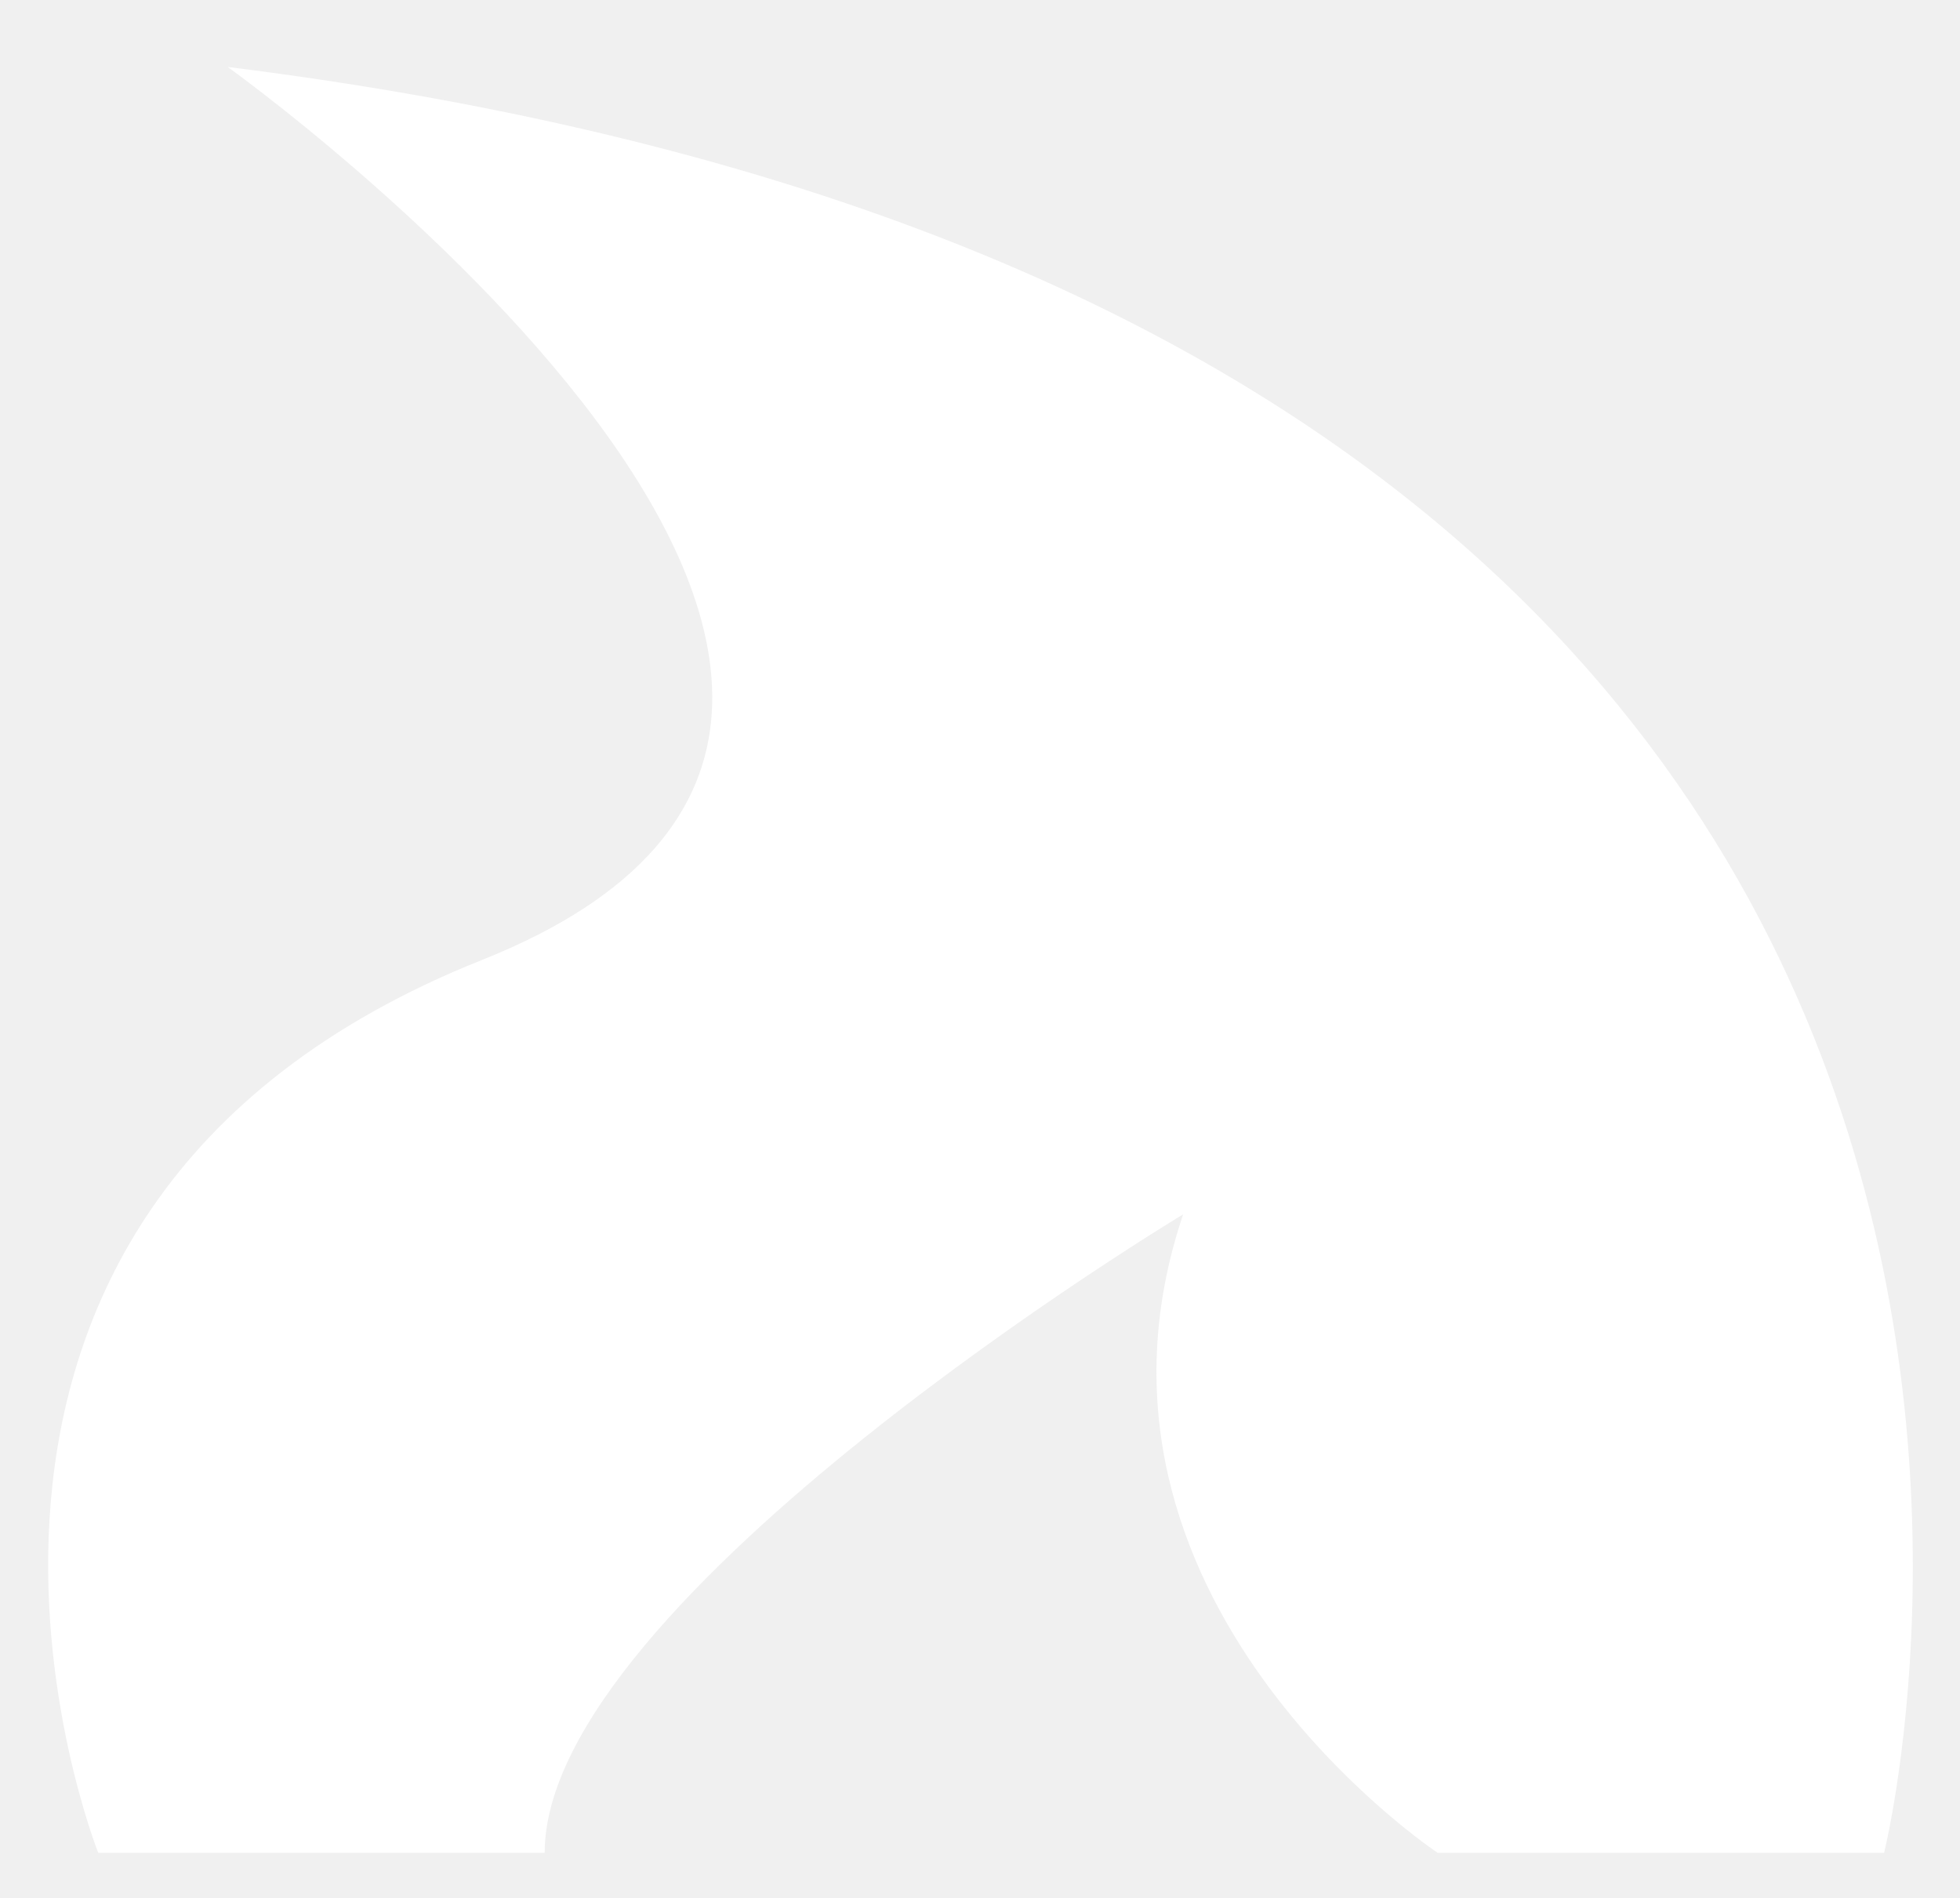
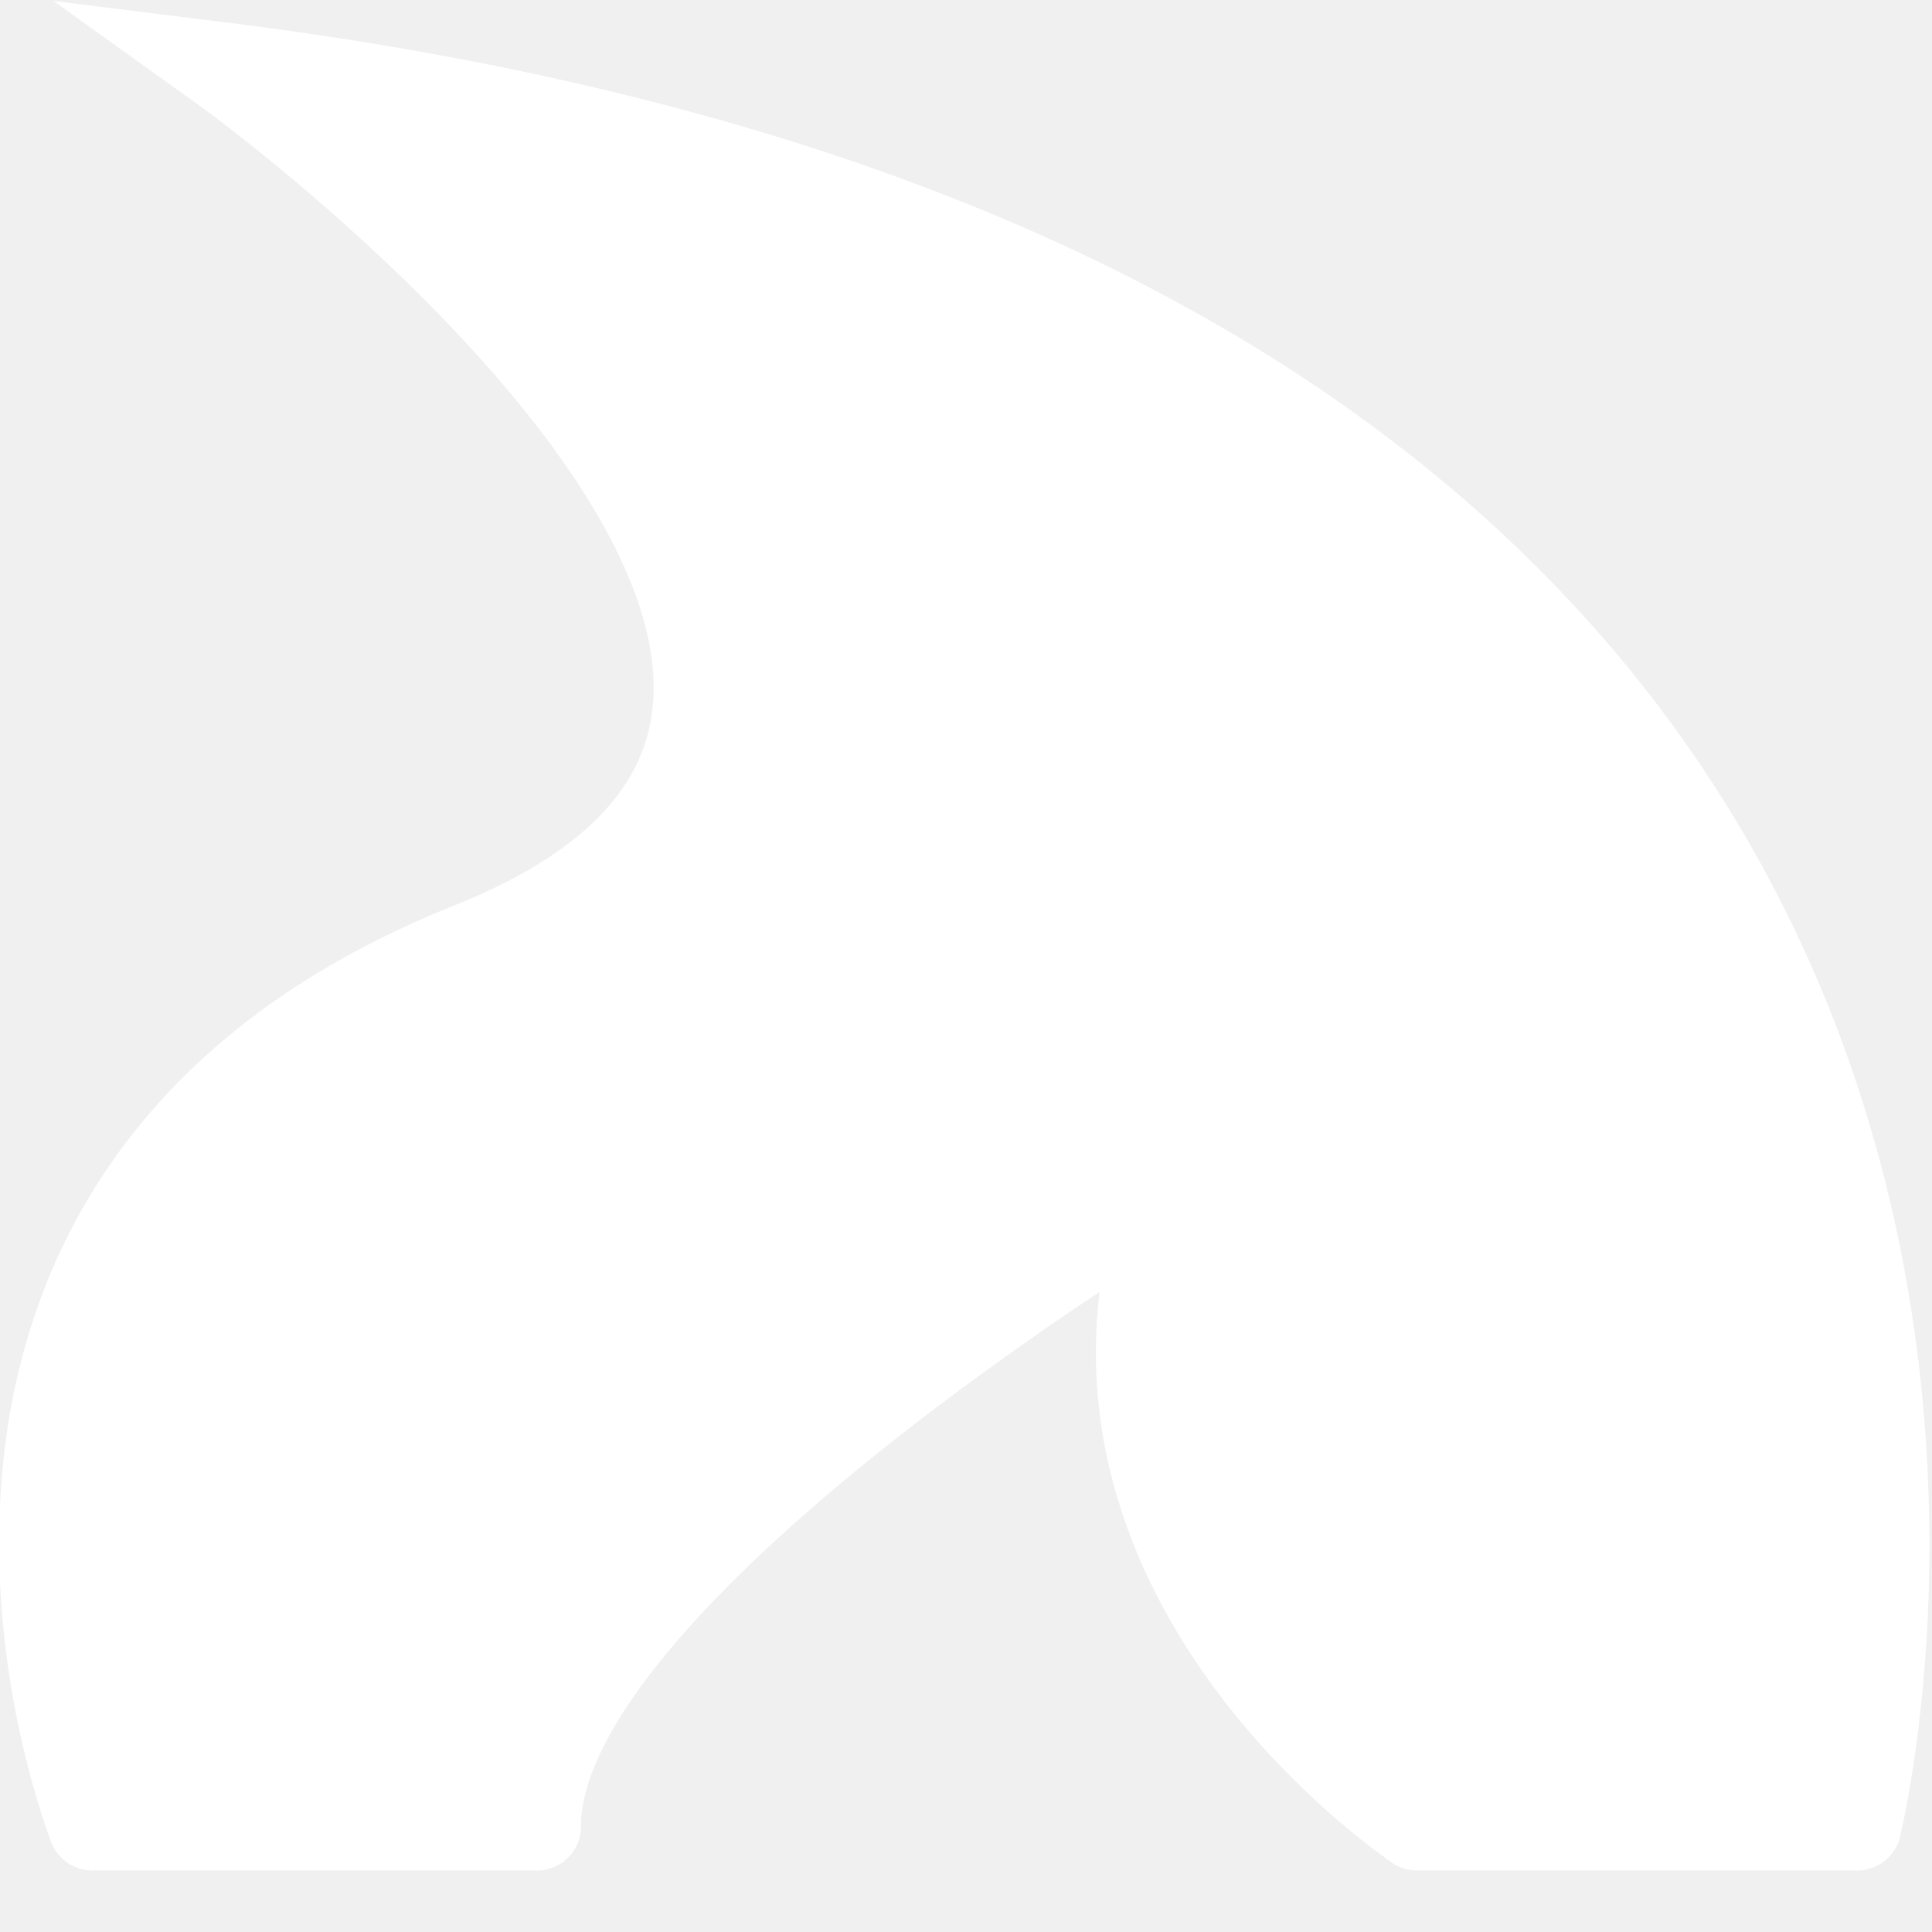
- <svg xmlns="http://www.w3.org/2000/svg" version="1.1" id="Layer_1" x="0px" y="0px" viewBox="0 0 43.9 42.5" style="enable-background:new 0 0 43.9 42.5;" xml:space="preserve">
+ <svg xmlns="http://www.w3.org/2000/svg" version="1.1" id="Layer_1" x="0px" y="0px" viewBox="0 0 43.9 43.9" style="enable-background:new 0 0 43.9 43.9;" xml:space="preserve">
  <style type="text/css">
- 	.st0{fill:#fff;}
+ 	.st0{fill:#FFFFFF;}
+ 	.st1{fill:none;stroke:#FFFFFF;stroke-width:2;stroke-linecap:round;stroke-miterlimit:10;}
+ 	.st2{fill:none;}
</style>
-   <path class="st0" d="M32.2,41.5c0,0-8.6-5.7-5.7-14.3c0,0-14.3,8.6-14.3,14.3h-10c0,0-5.7-14.3,8.6-20s-5.7-20-5.7-20c45.7,5.7,37.1,40,37.1,40H32.2z" />
+   <g id="XMLID_68_">
+     <g>
+       <g>
+         <path class="st0" d="M32.2,41.5c0,0-8.6-5.7-5.7-14.3c0,0-14.3,8.6-14.3,14.3h-10c0,0-5.7-14.3,8.6-20s-5.7-20-5.7-20     c45.7,5.7,37.1,40,37.1,40H32.2z" />
+       </g>
+       <g>
+         <path class="st1" d="M2.1,41.5c0,0-5.7-14.3,8.6-20S5,1.5,5,1.5c45.8,5.7,37.2,40,37.2,40" />
+         <path class="st1" d="M12.2,41.5c0-5.7,14.3-14.3,14.3-14.3c-2.9,8.6,5.7,14.3,5.7,14.3" />
+         <line class="st1" x1="32.2" y1="41.5" x2="42.2" y2="41.5" />
+         <line class="st1" x1="2.1" y1="41.5" x2="12.2" y2="41.5" />
+       </g>
+     </g>
+   </g>
+   <rect x="0.4" y="0.4" class="st2" width="43.2" height="43.2" />
</svg>
